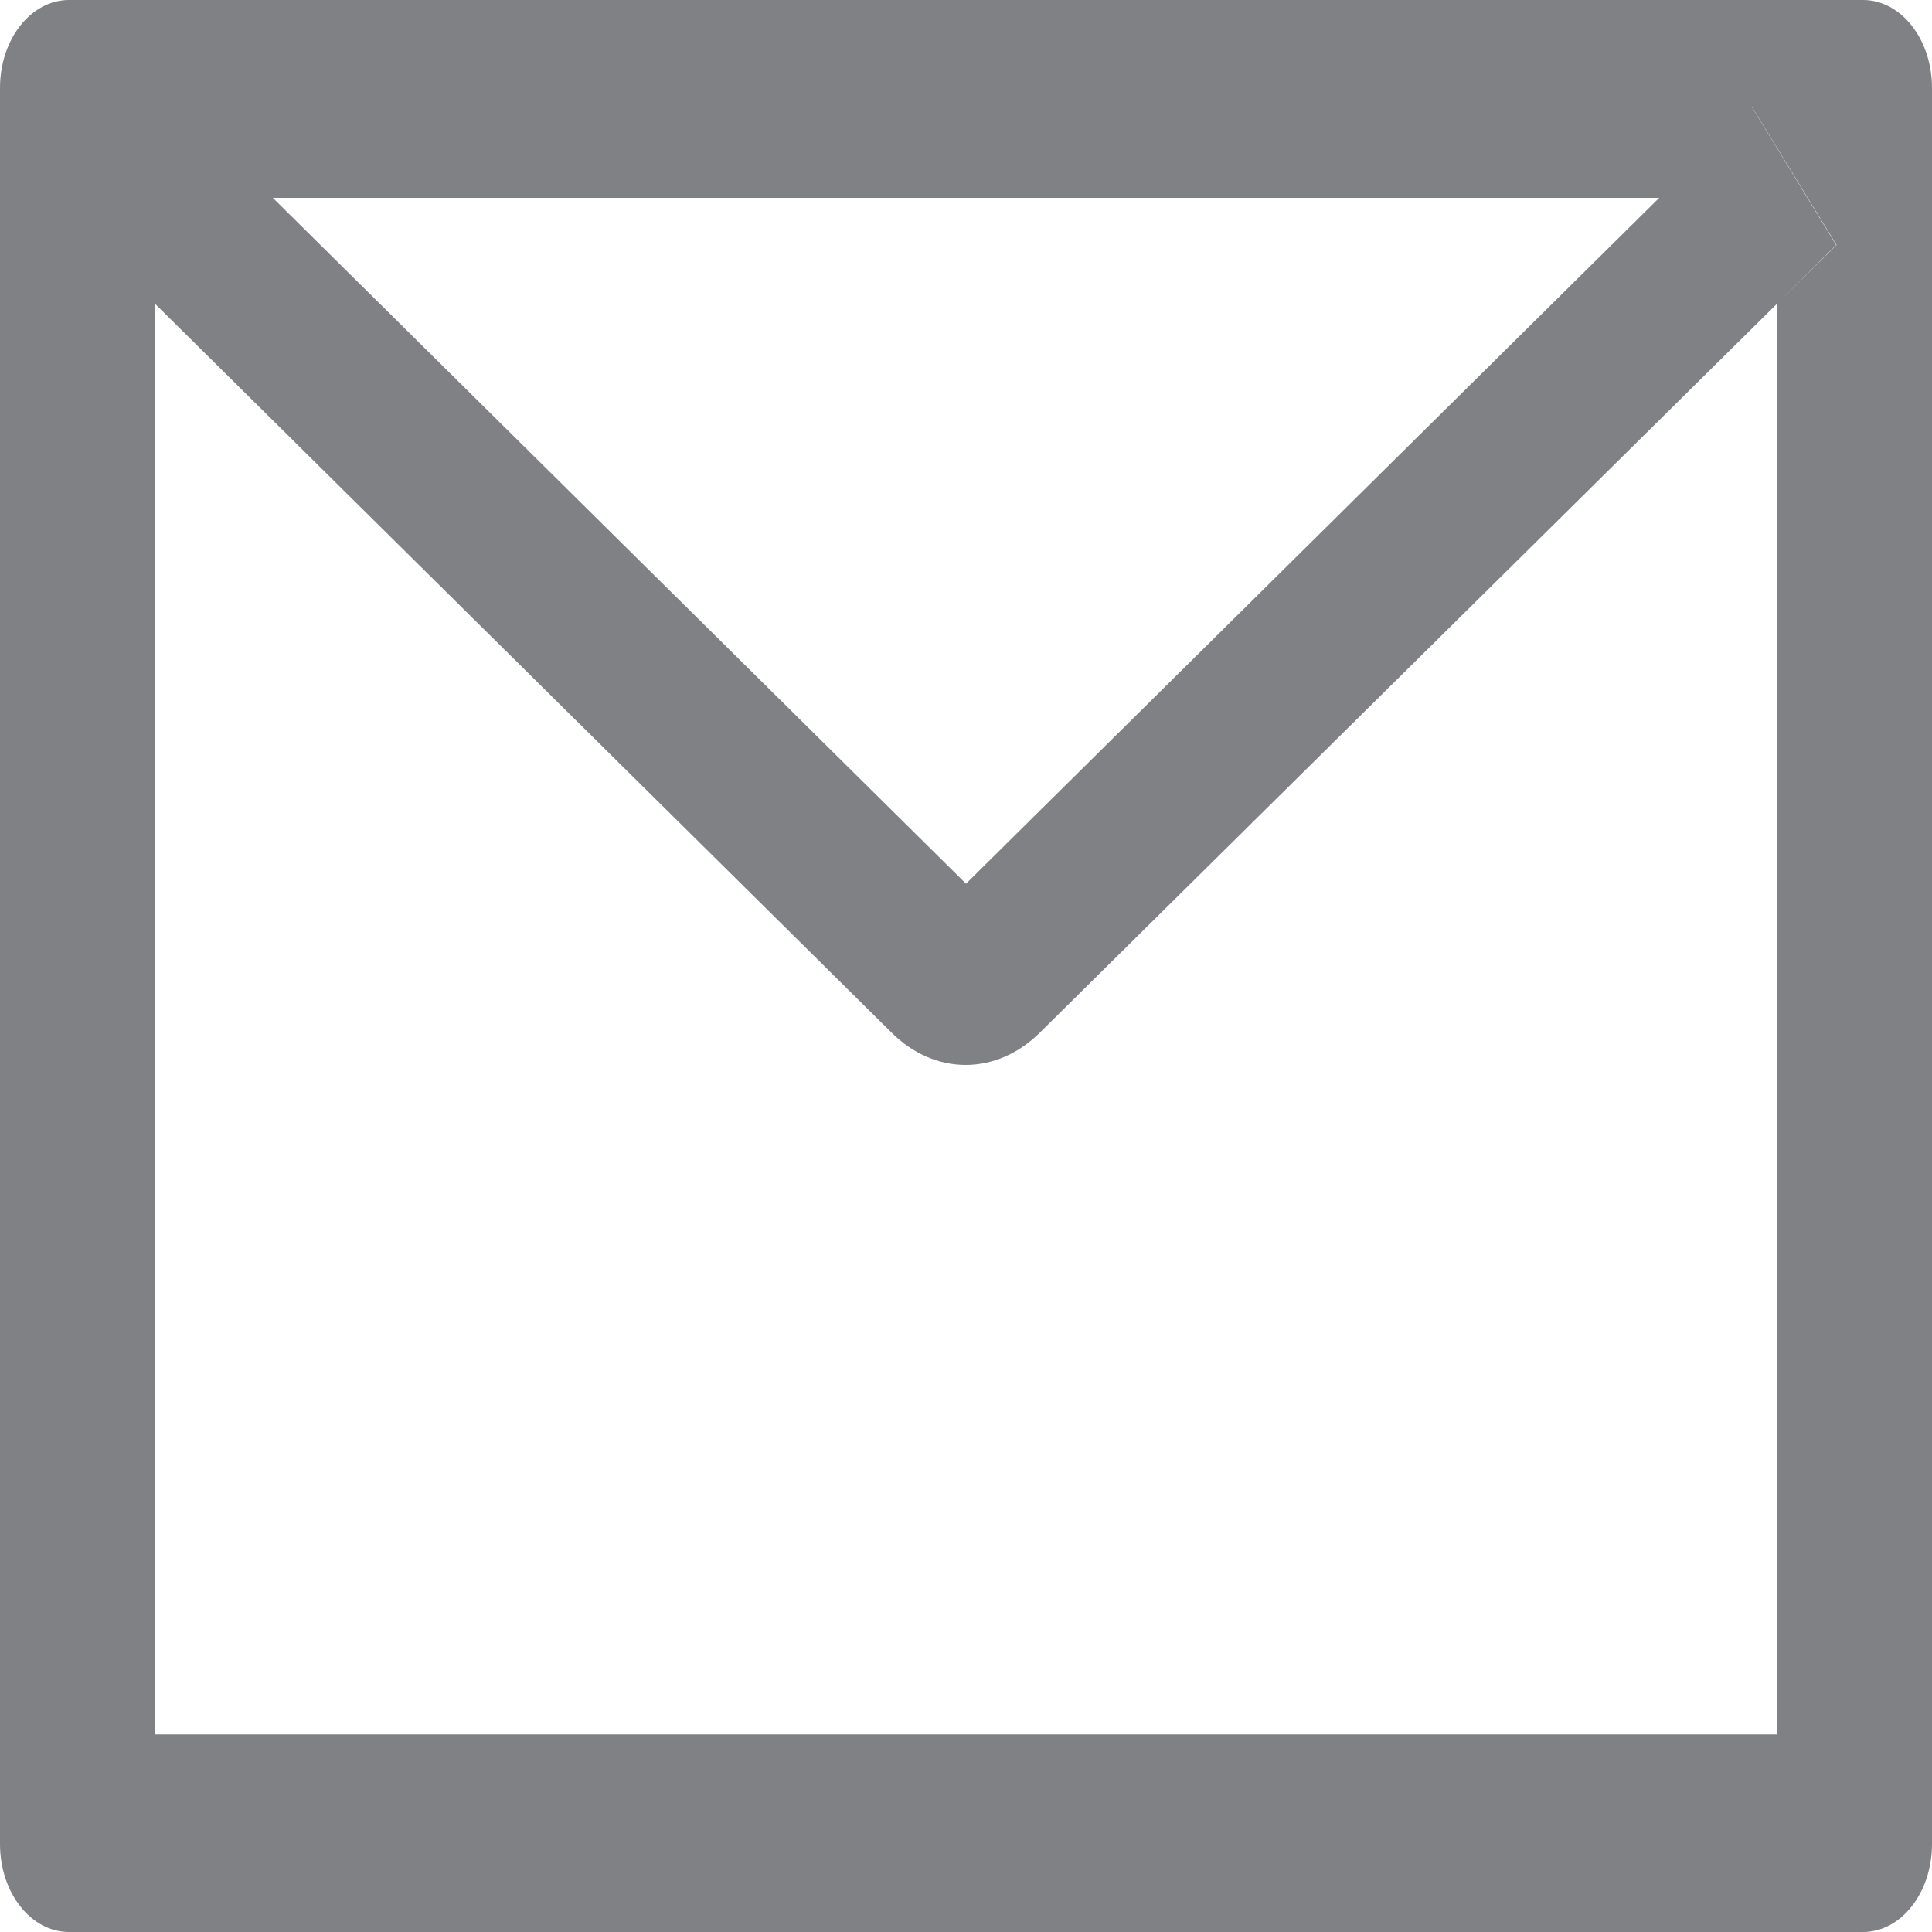
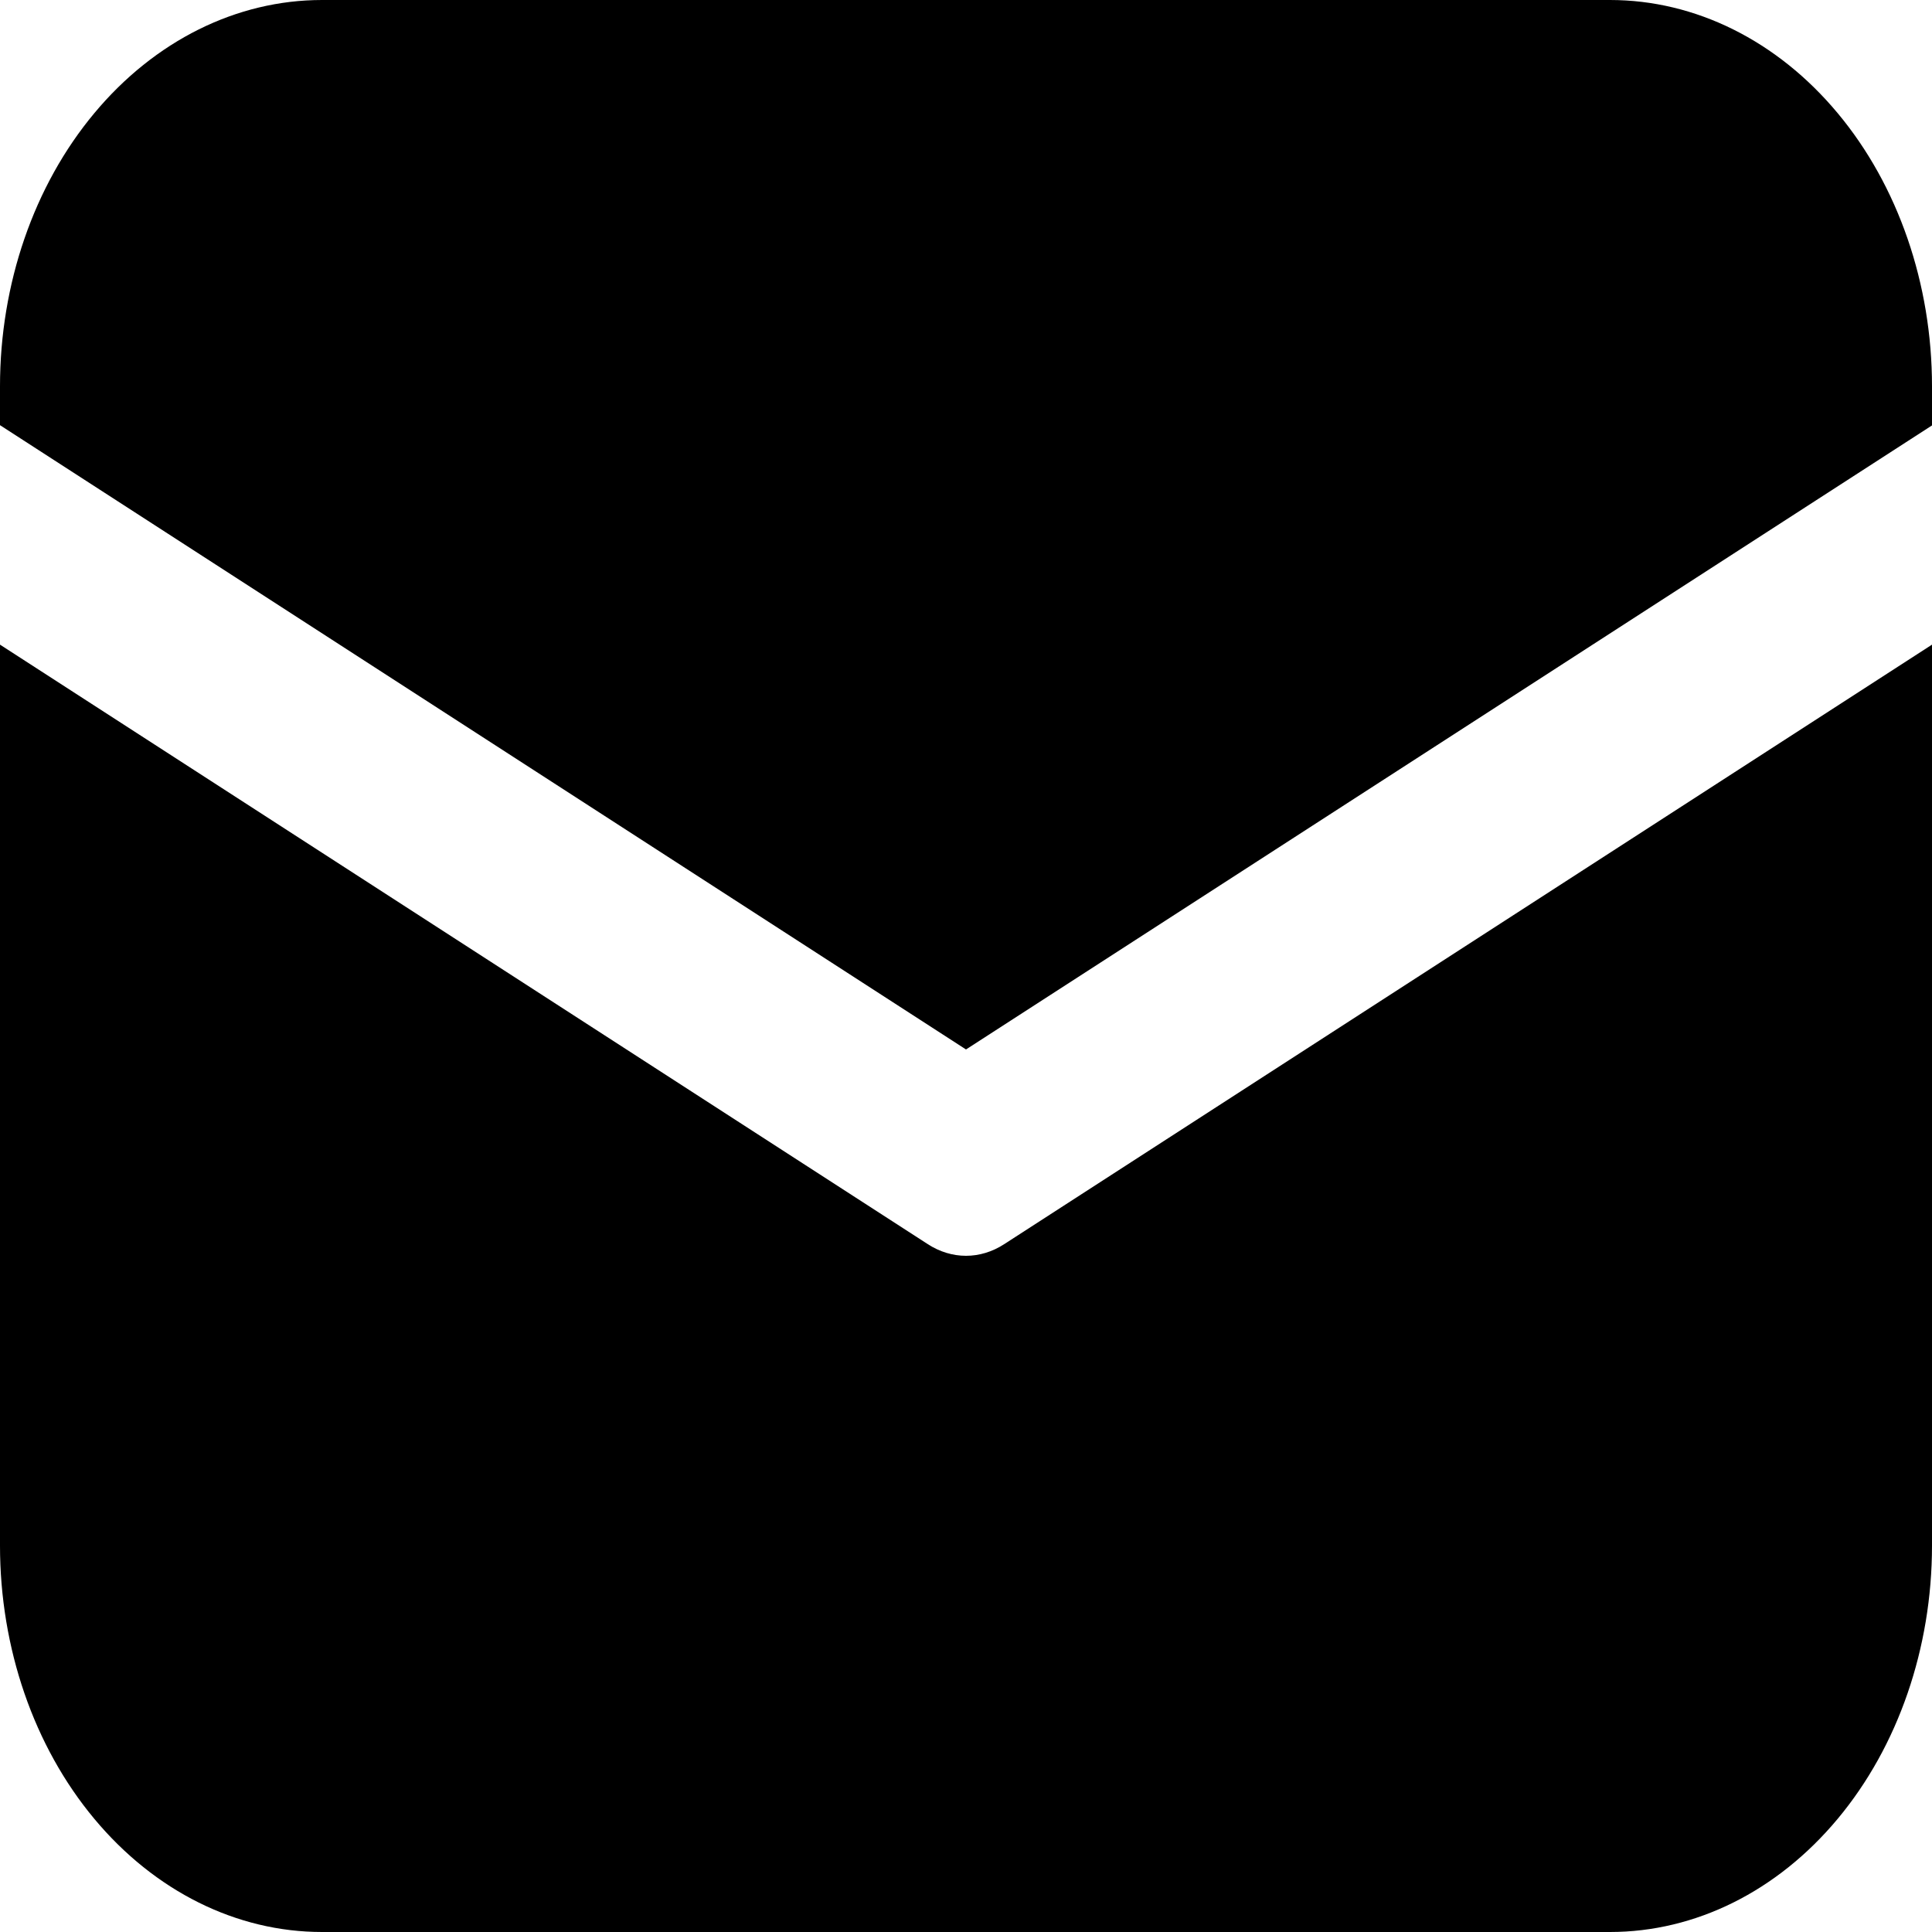
- <svg xmlns="http://www.w3.org/2000/svg" width="10" height="10" viewBox="0 0 10 10" fill="none">
-   <path d="M9.643 0H0.357C0.16 0 0 0.203 0 0.455V9.545C0 9.797 0.16 10 0.357 10H9.643C9.84 10 10 9.797 10 9.545V0.455C10 0.203 9.84 0 9.643 0ZM9.196 1.574V8.977H0.804V1.574L0.496 1.268L0.934 0.551L1.412 1.024H8.589L9.067 0.551L9.506 1.268L9.196 1.574ZM8.589 1.023L5 4.574L1.411 1.023L0.933 0.55L0.494 1.267L0.802 1.572L4.615 5.345C4.725 5.454 4.859 5.512 4.998 5.512C5.137 5.512 5.272 5.454 5.382 5.345L9.196 1.574L9.504 1.268L9.066 0.551L8.589 1.023Z" fill="#282B30" fill-opacity="0.59" />
+ <svg xmlns="http://www.w3.org/2000/svg" width="15" height="15" viewBox="0 0 15 15" fill="none">
+   <path d="M2.5 0C1.837 0 1.201 0.316 0.732 0.879C0.263 1.441 0 2.204 0 3V3.301L7.5 8.148L15 3.303V3C15 2.204 14.737 1.441 14.268 0.879C13.799 0.316 13.163 0 12.5 0H2.5ZM15 5.005L7.796 9.66C7.705 9.719 7.603 9.75 7.5 9.75C7.397 9.75 7.295 9.719 7.204 9.66L0 5.005V12C0 12.796 0.263 13.559 0.732 14.121C1.201 14.684 1.837 15 2.5 15H12.5C13.163 15 13.799 14.684 14.268 14.121C14.737 13.559 15 12.796 15 12V5.005Z" fill="black" />
</svg>
